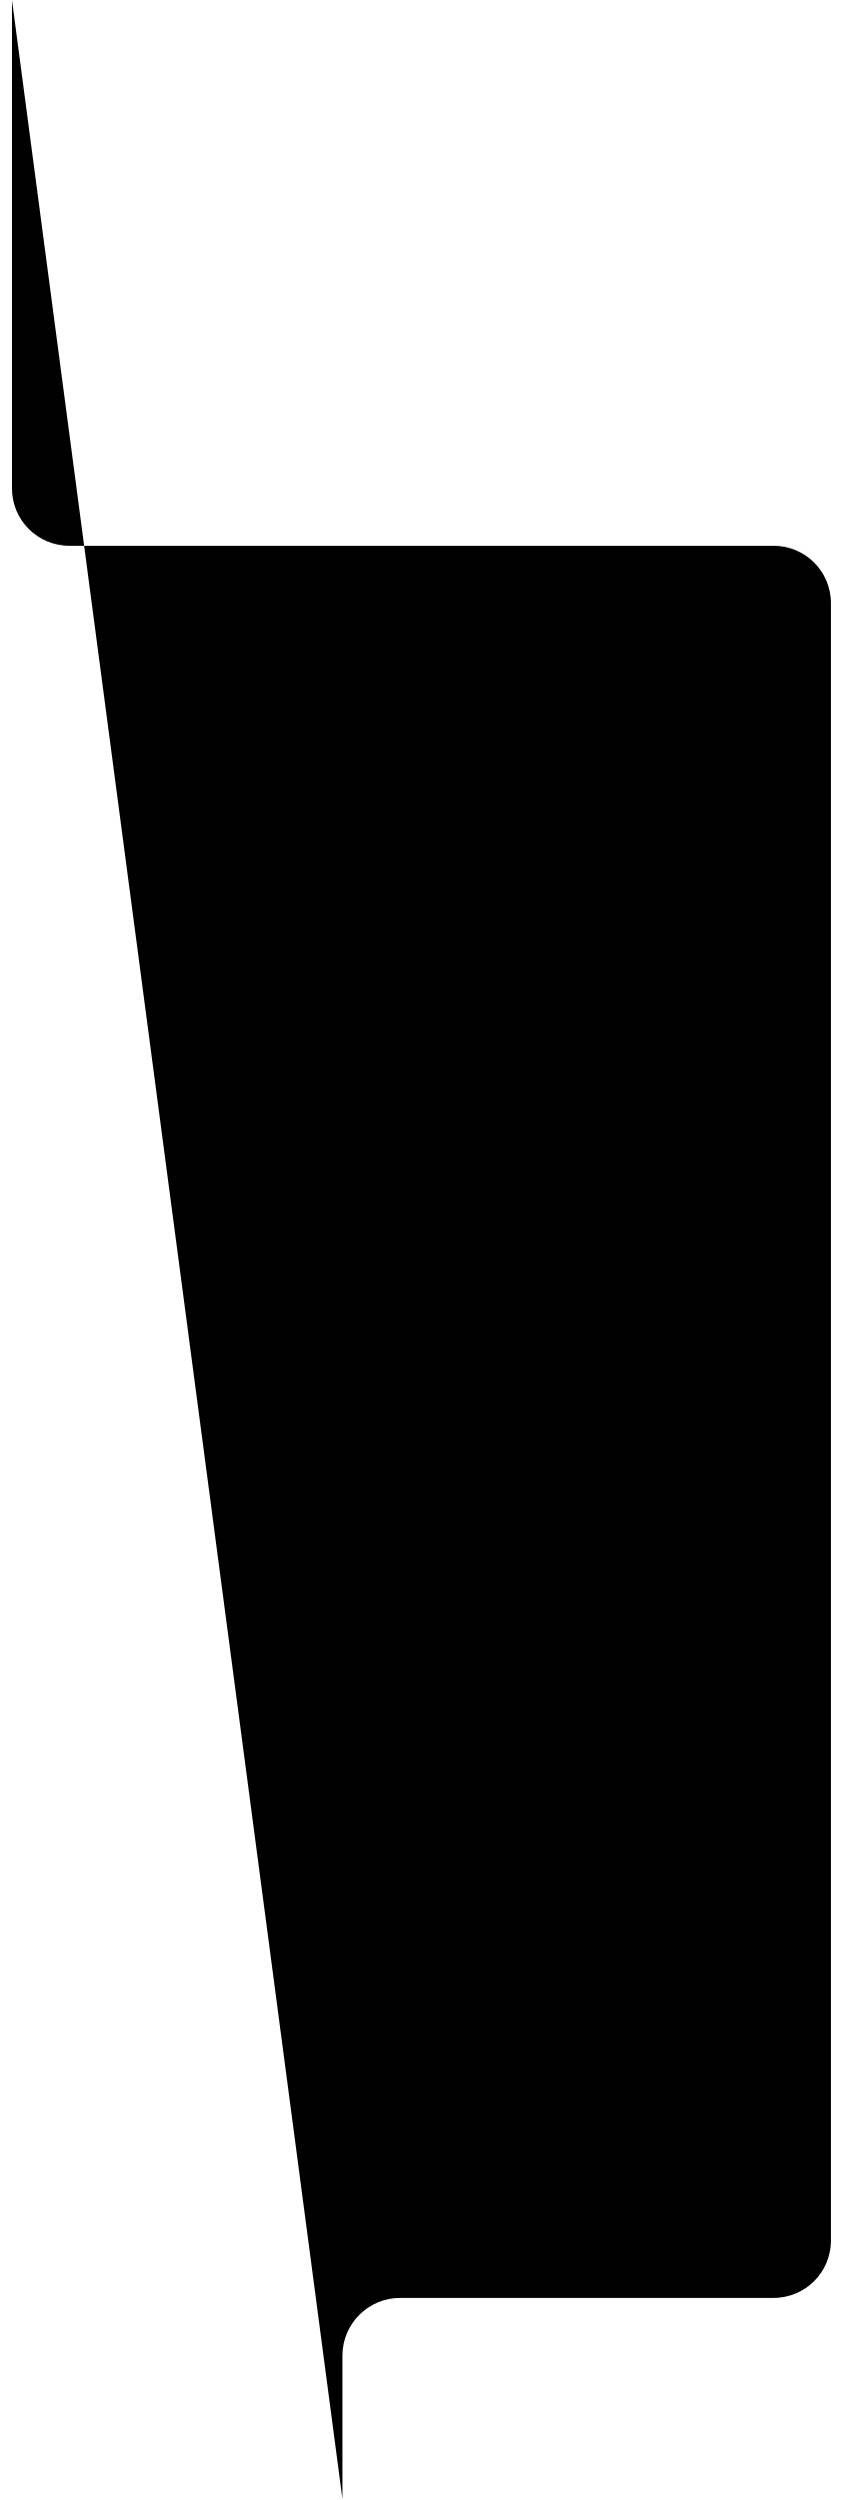
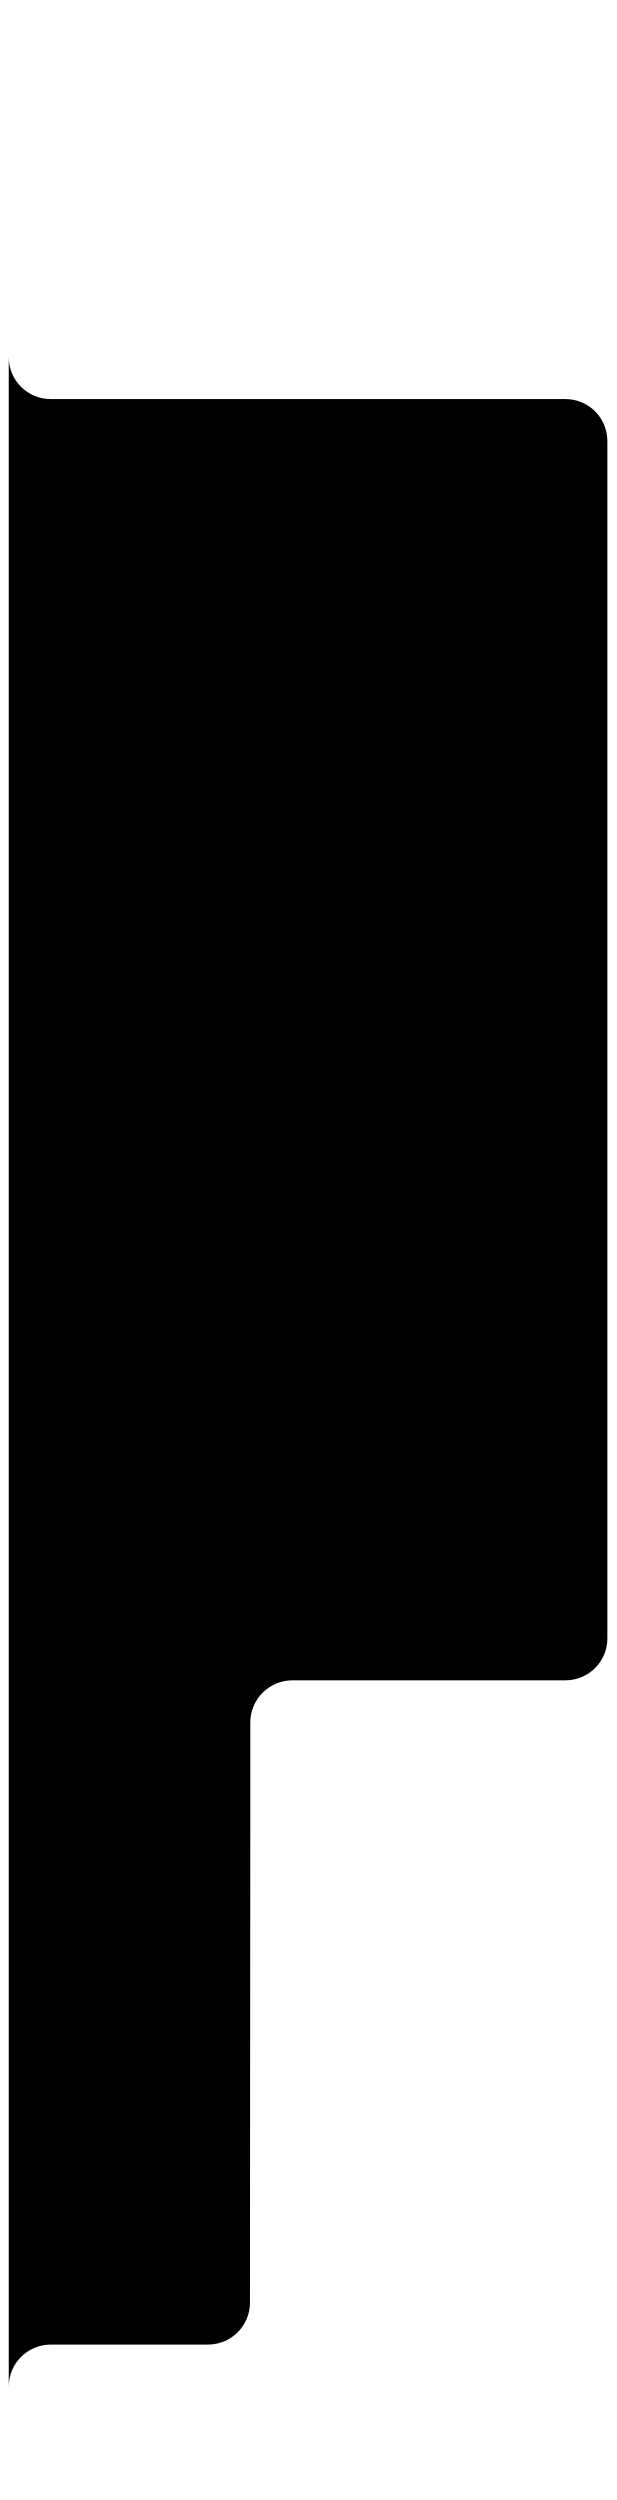
- <svg xmlns="http://www.w3.org/2000/svg" id="section7-pipe-small" class="pipe -small" viewBox="0 0 352 1044">
-   <path class="foreground" d="M5 0v204c0 13.3 10.7 24 24 24h294c13.3 0 24 10.7 24 24v684c0 13.3-10.7 24-24 24H167.1c-13.3 0-24.1 10.8-24.1 24.1v59.9" />
+ <svg xmlns="http://www.w3.org/2000/svg" id="section7-pipe-small" class="pipe -small" viewBox="0 0 352 1428.3">
+   <path class="foreground" d="M5 0v204c0 13.3 10.7 24 24 24h294c13.3 0 24 10.7 24 24v684c0 13.3-10.7 24-24 24H167.1c-13.3 0-24.1 10.8-24.1 24.1v59.9l-.2 271.5c0 13.3-10.7 24-24 24H29.1c-13.3 0-24.1 10.7-24.1 24v64.8" />
</svg>
